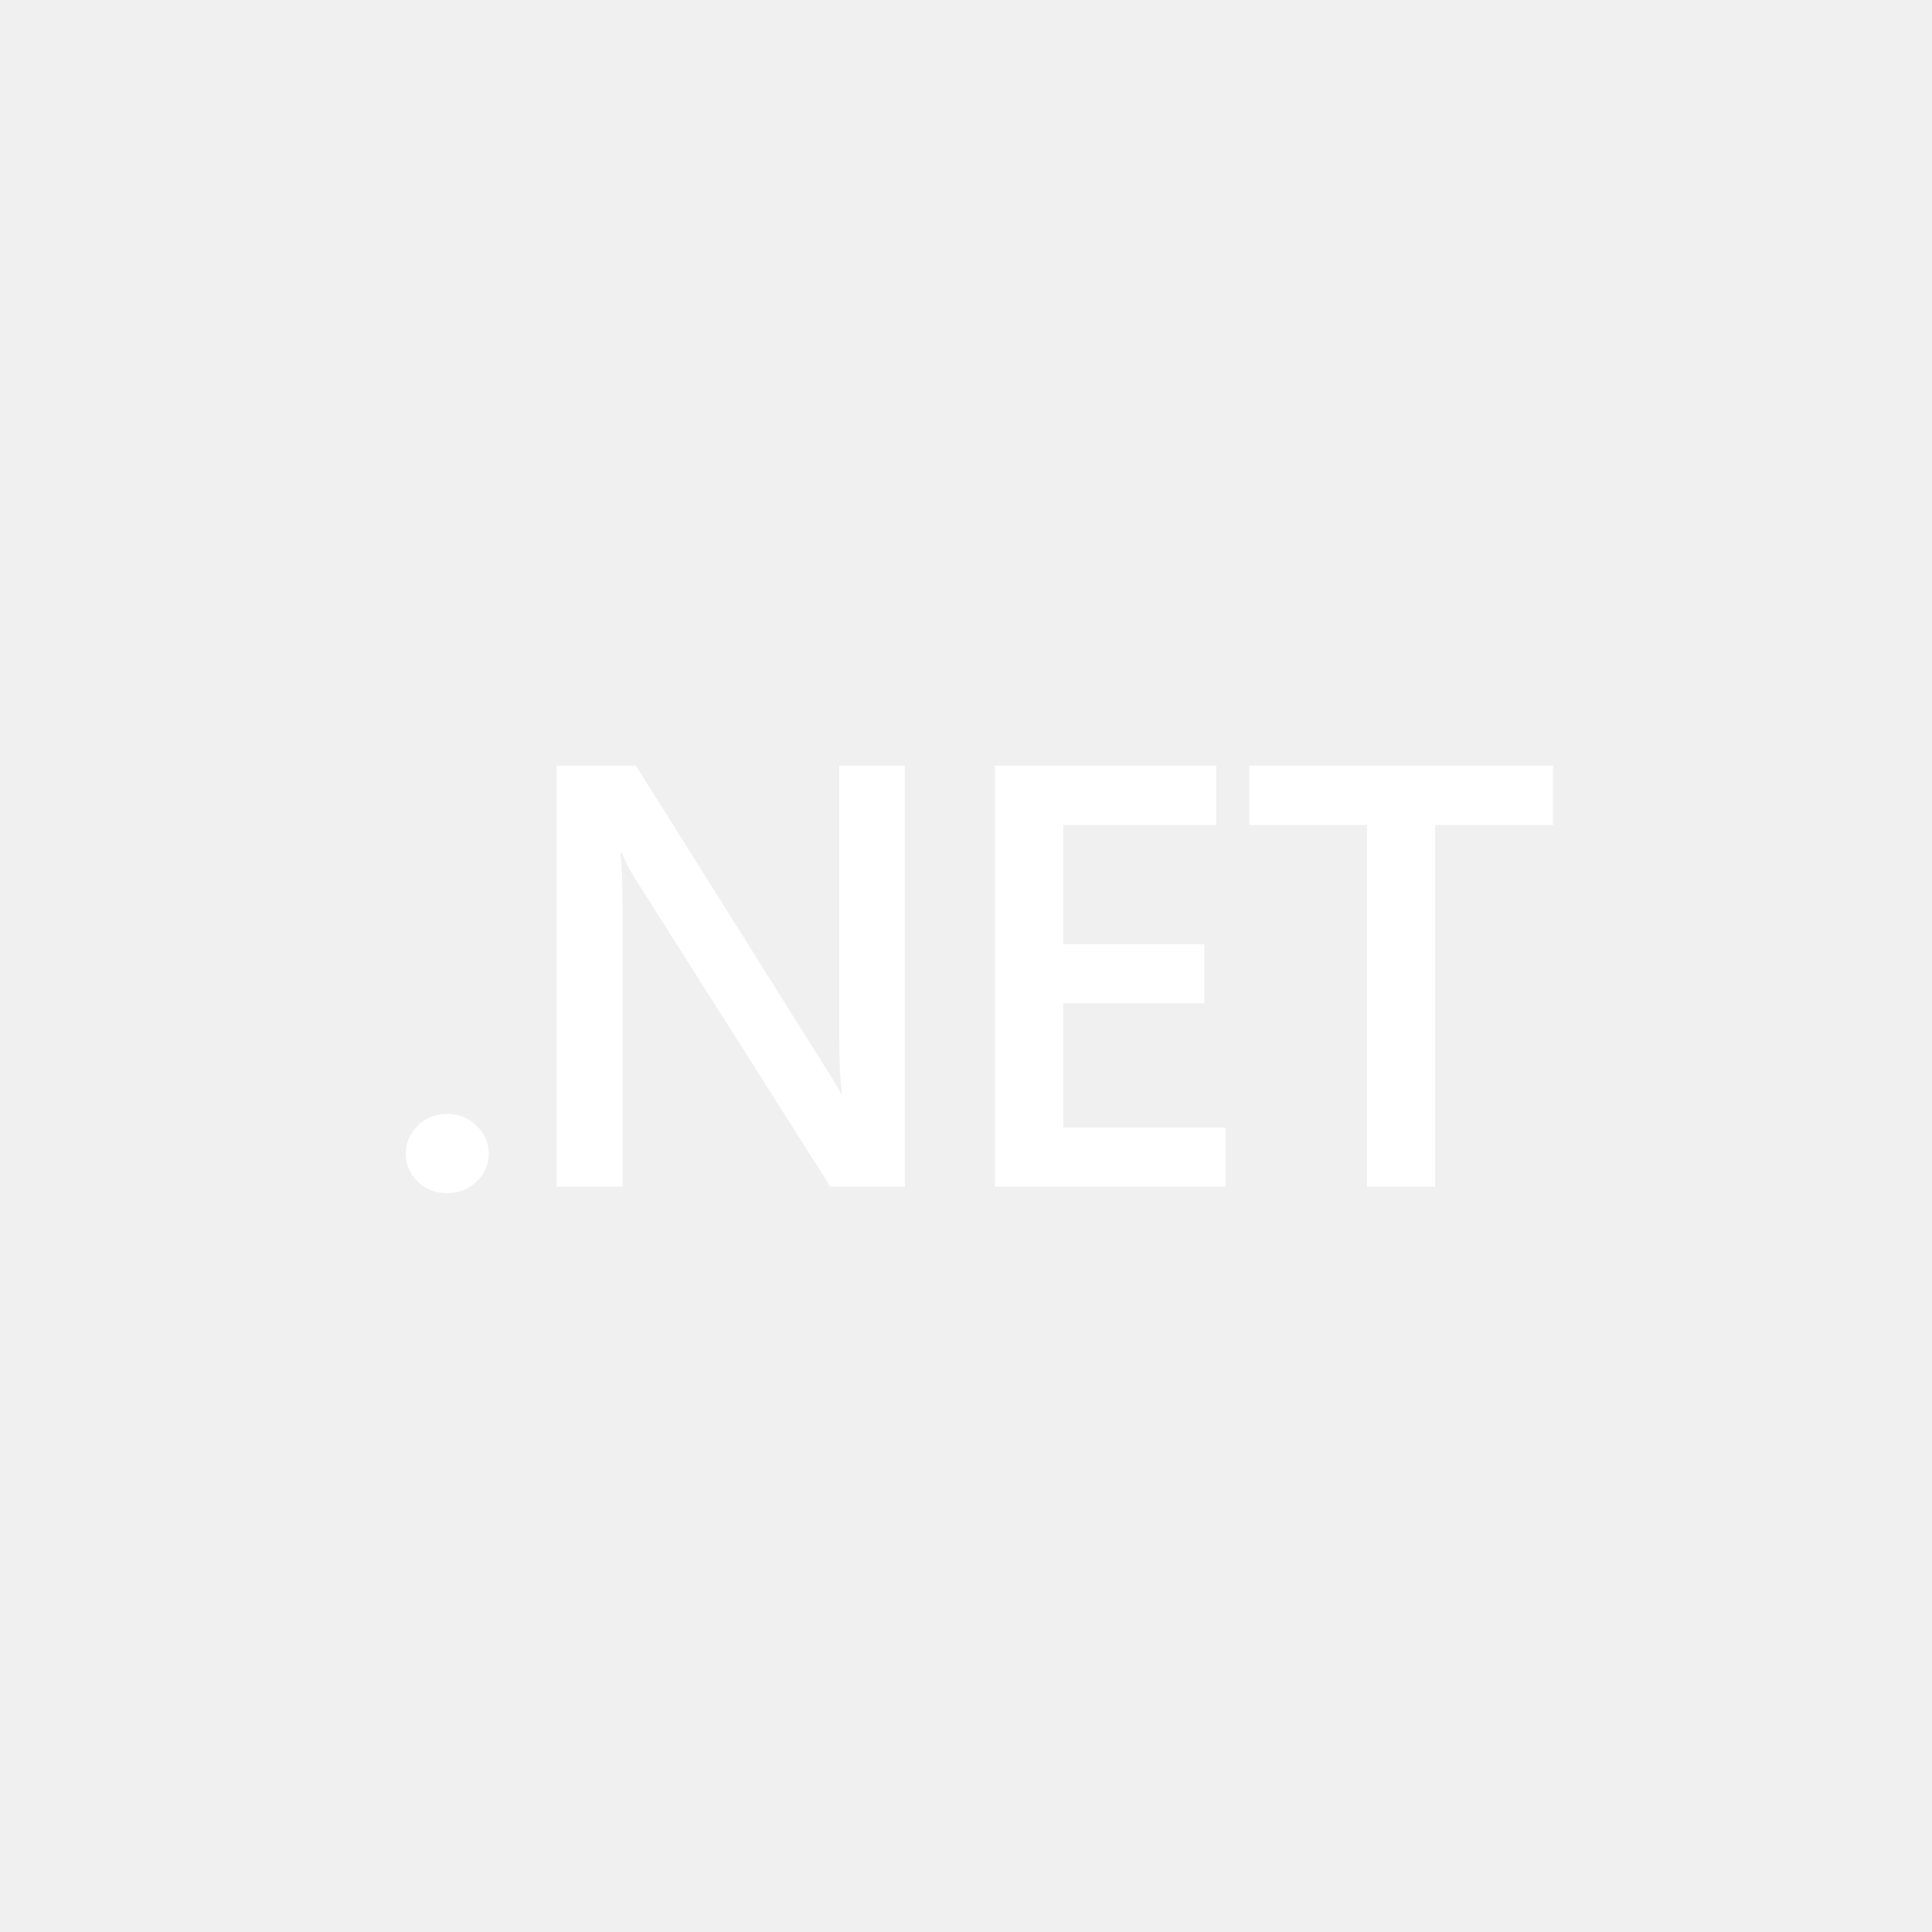
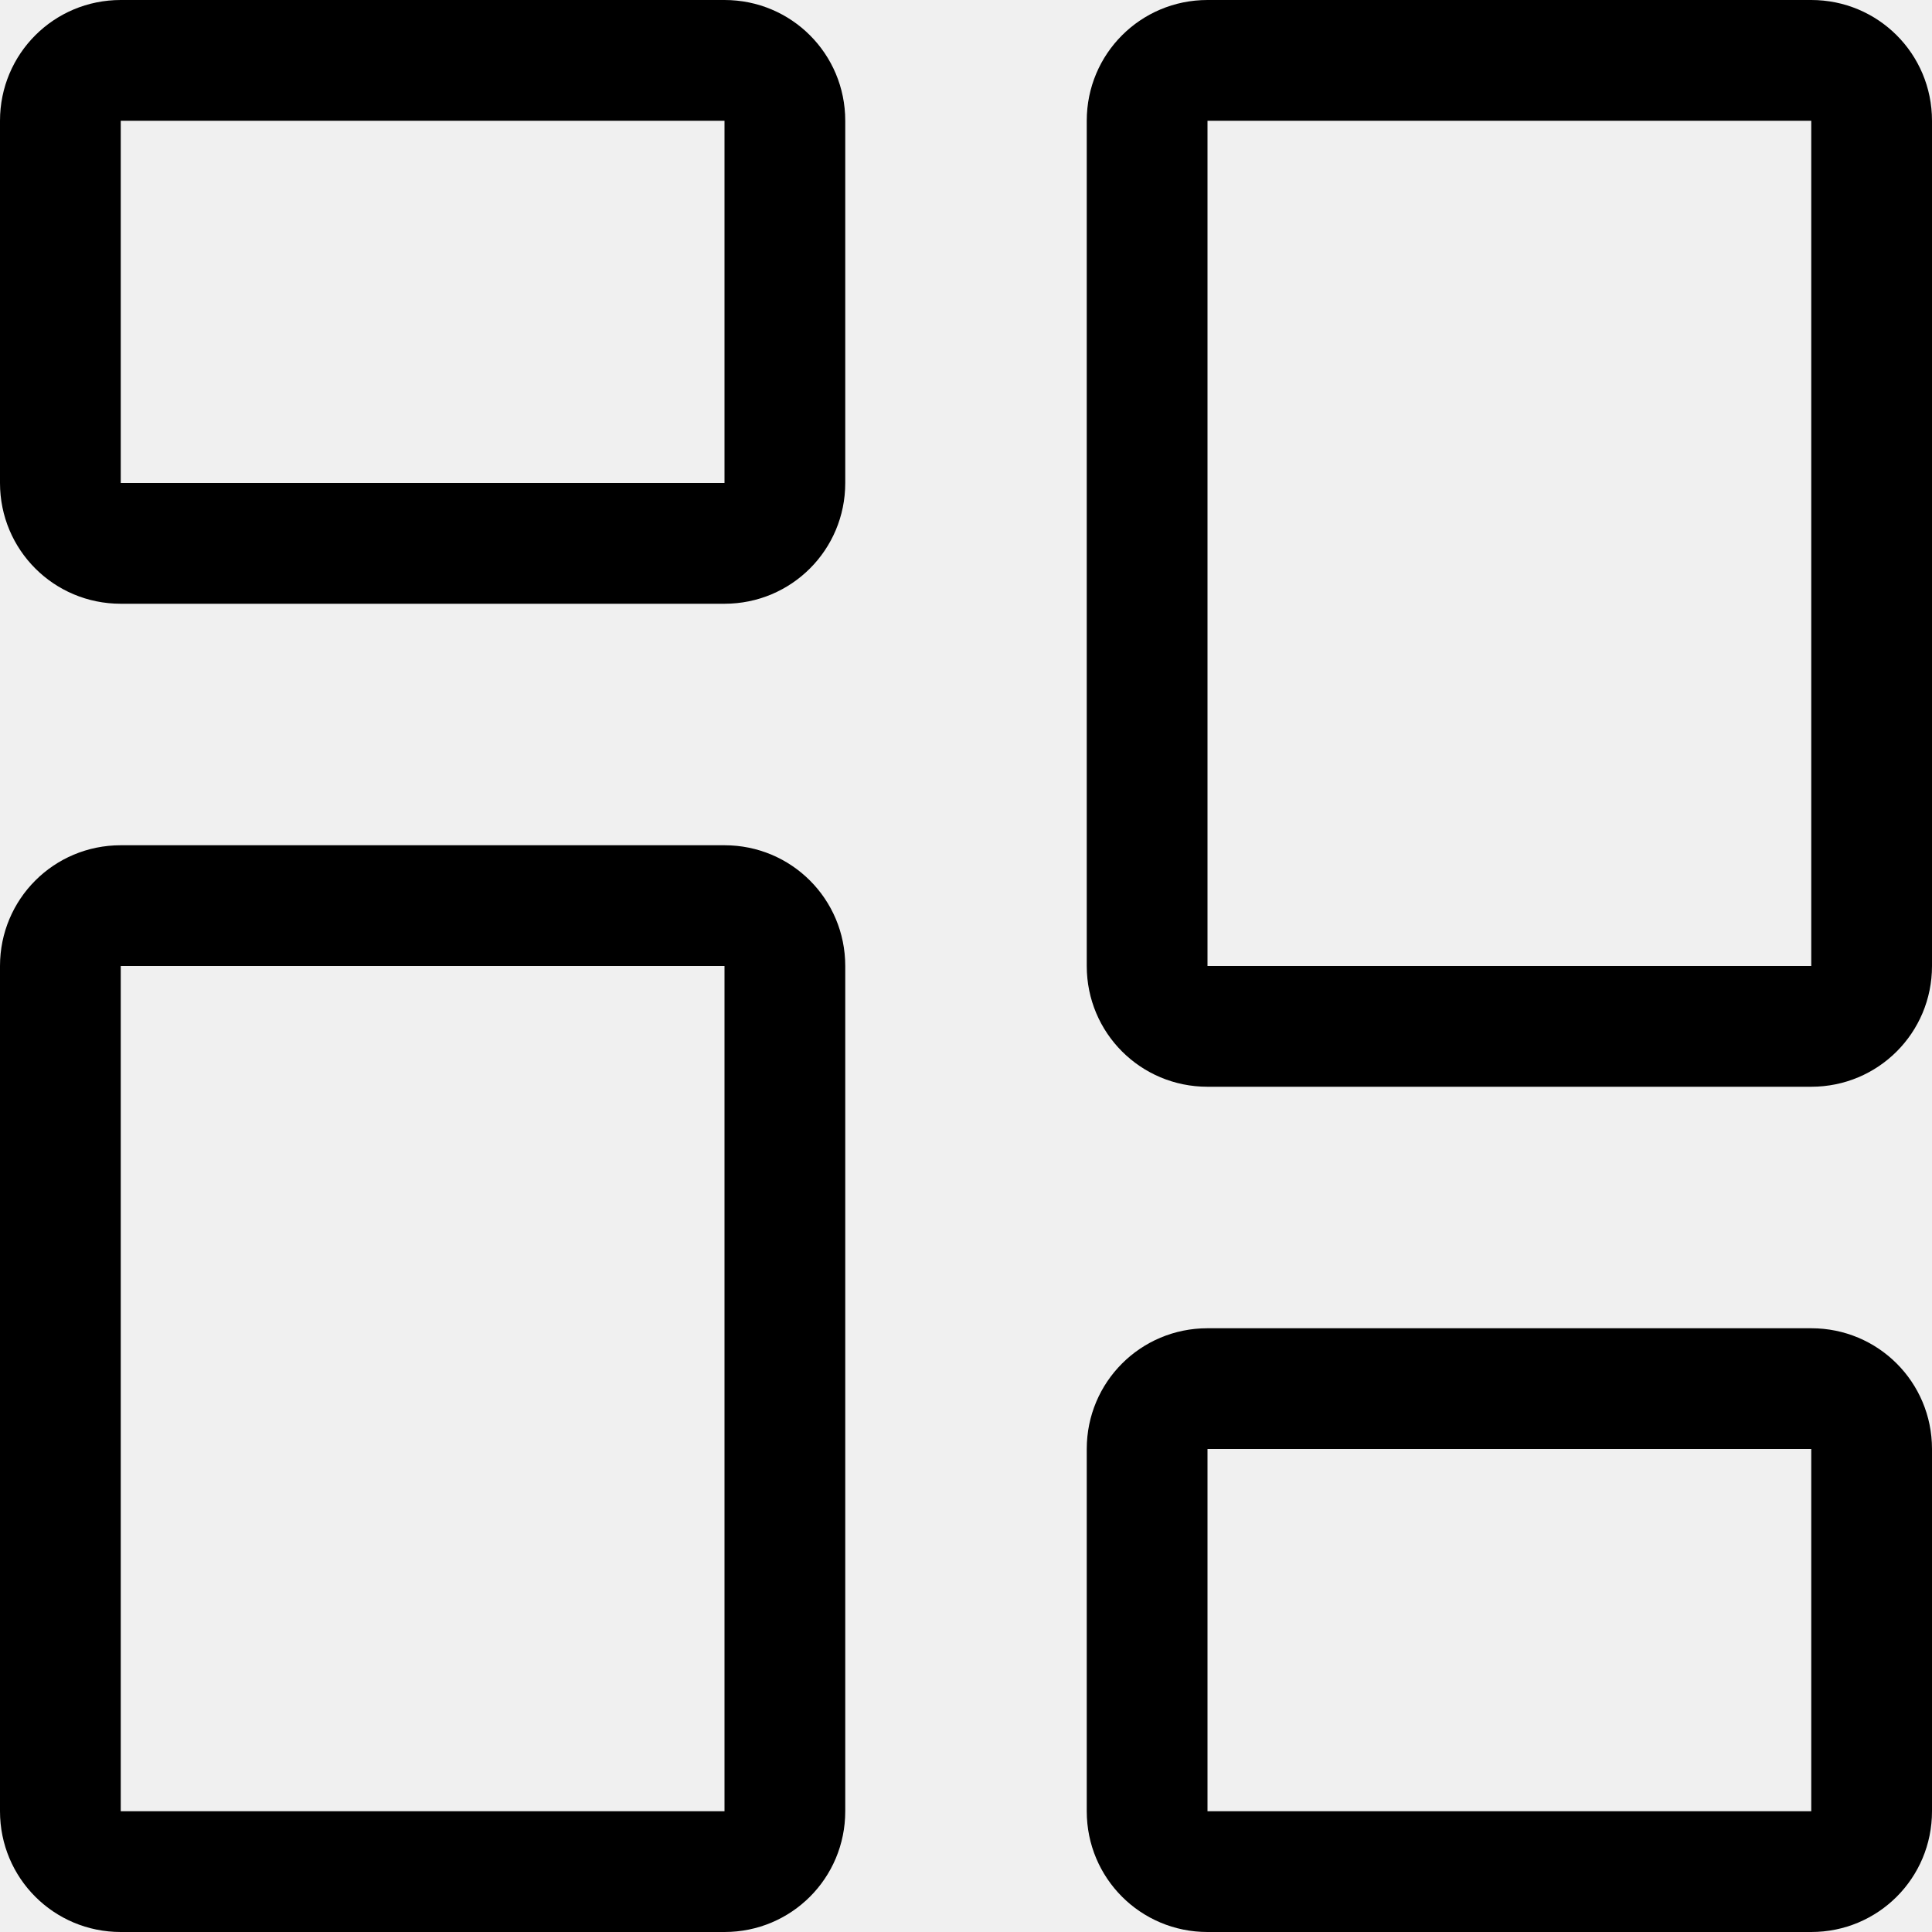
- <svg xmlns="http://www.w3.org/2000/svg" width="456" height="456" viewBox="0 0 456 456" version="1.1" xml:space="preserve" style="fill-rule:evenodd;clip-rule:evenodd;stroke-linejoin:round;stroke-miterlimit:2;">
-   <path d="m 105.5,281.609 c -2.703,0 -5.001,-0.9 -6.893,-2.702 -1.892,-1.848 -2.838,-4.042 -2.838,-6.582 0,-2.587 0.946,-4.804 2.838,-6.652 1.892,-1.848 4.19,-2.772 6.893,-2.772 2.748,0 5.068,0.924 6.96,2.772 1.937,1.848 2.906,4.064 2.906,6.652 0,2.54 -0.968,4.734 -2.906,6.582 -1.892,1.802 -4.212,2.702 -6.96,2.702 z" style="fill:#ffffff;fill-rule:nonzero;stroke-width:0.838" />
-   <path d="M 213.561,280.084 H 195.99 L 149.7,207.054 c -1.171,-1.848 -2.14,-3.765 -2.906,-5.751 h -0.406 c 0.361,2.125 0.541,6.675 0.541,13.65 v 65.132 h -15.543 v -99.36 h 18.719 l 44.737,71.298 c 1.892,2.957 3.109,4.989 3.649,6.098 h 0.27 c -0.45,-2.632 -0.676,-7.09 -0.676,-13.373 v -64.023 h 15.476 z" style="fill:#ffffff;fill-rule:nonzero;stroke-width:0.838" />
-   <path d="m 289.251,280.084 h -54.401 v -99.36 h 52.238 v 13.997 h -36.154 v 28.131 h 33.316 v 13.927 h -33.316 v 29.378 h 38.316 z" style="fill:#ffffff;fill-rule:nonzero;stroke-width:0.838" />
-   <path d="M 366.565,194.721 H 338.722 v 85.363 h -16.084 v -85.363 h -27.775 v -13.997 h 71.701 z" style="fill:#ffffff;fill-rule:nonzero;stroke-width:0.838" />
+ <svg xmlns="http://www.w3.org/2000/svg" width="16px" height="16px" viewBox="0 0 8 8" version="1.1">
+   <g id="surface1">
+     <path style=" stroke:none;fill-rule:nonzero;fill:rgb(0%,0%,0%);fill-opacity:1;" d="M 3 0.5 L 3 2 L 0.5 2 L 0.5 0.5 Z M 0.5 0 C 0.223 0 0 0.223 0 0.5 L 0 2 C 0 2.277 0.223 2.5 0.5 2.5 L 3 2.5 C 3.277 2.5 3.5 2.277 3.5 2 L 3.5 0.5 C 3.5 0.223 3.277 0 3 0 Z M 7.5 6 L 7.5 7.5 L 5 7.5 L 5 6 Z M 5 5.5 C 4.723 5.5 4.5 5.723 4.5 6 L 4.5 7.5 C 4.5 7.777 4.723 8 5 8 L 7.5 8 C 7.777 8 8 7.777 8 7.5 L 8 6 C 8 5.723 7.777 5.5 7.5 5.5 Z M 3 4 L 3 7.5 L 0.5 7.5 L 0.5 4 Z M 0.5 3.5 C 0.223 3.5 0 3.723 0 4 L 0 7.5 C 0 7.777 0.223 8 0.5 8 L 3 8 C 3.277 8 3.5 7.777 3.5 7.5 L 3.5 4 C 3.5 3.723 3.277 3.5 3 3.5 Z M 7.5 0.5 L 7.5 4 L 5 4 L 5 0.5 Z M 5 0 C 4.723 0 4.5 0.223 4.5 0.5 L 4.5 4 C 4.5 4.277 4.723 4.5 5 4.5 L 7.5 4.5 C 7.777 4.5 8 4.277 8 4 L 8 0.5 C 8 0.223 7.777 0 7.5 0 Z M 5 0 " />
+   </g>
</svg>
